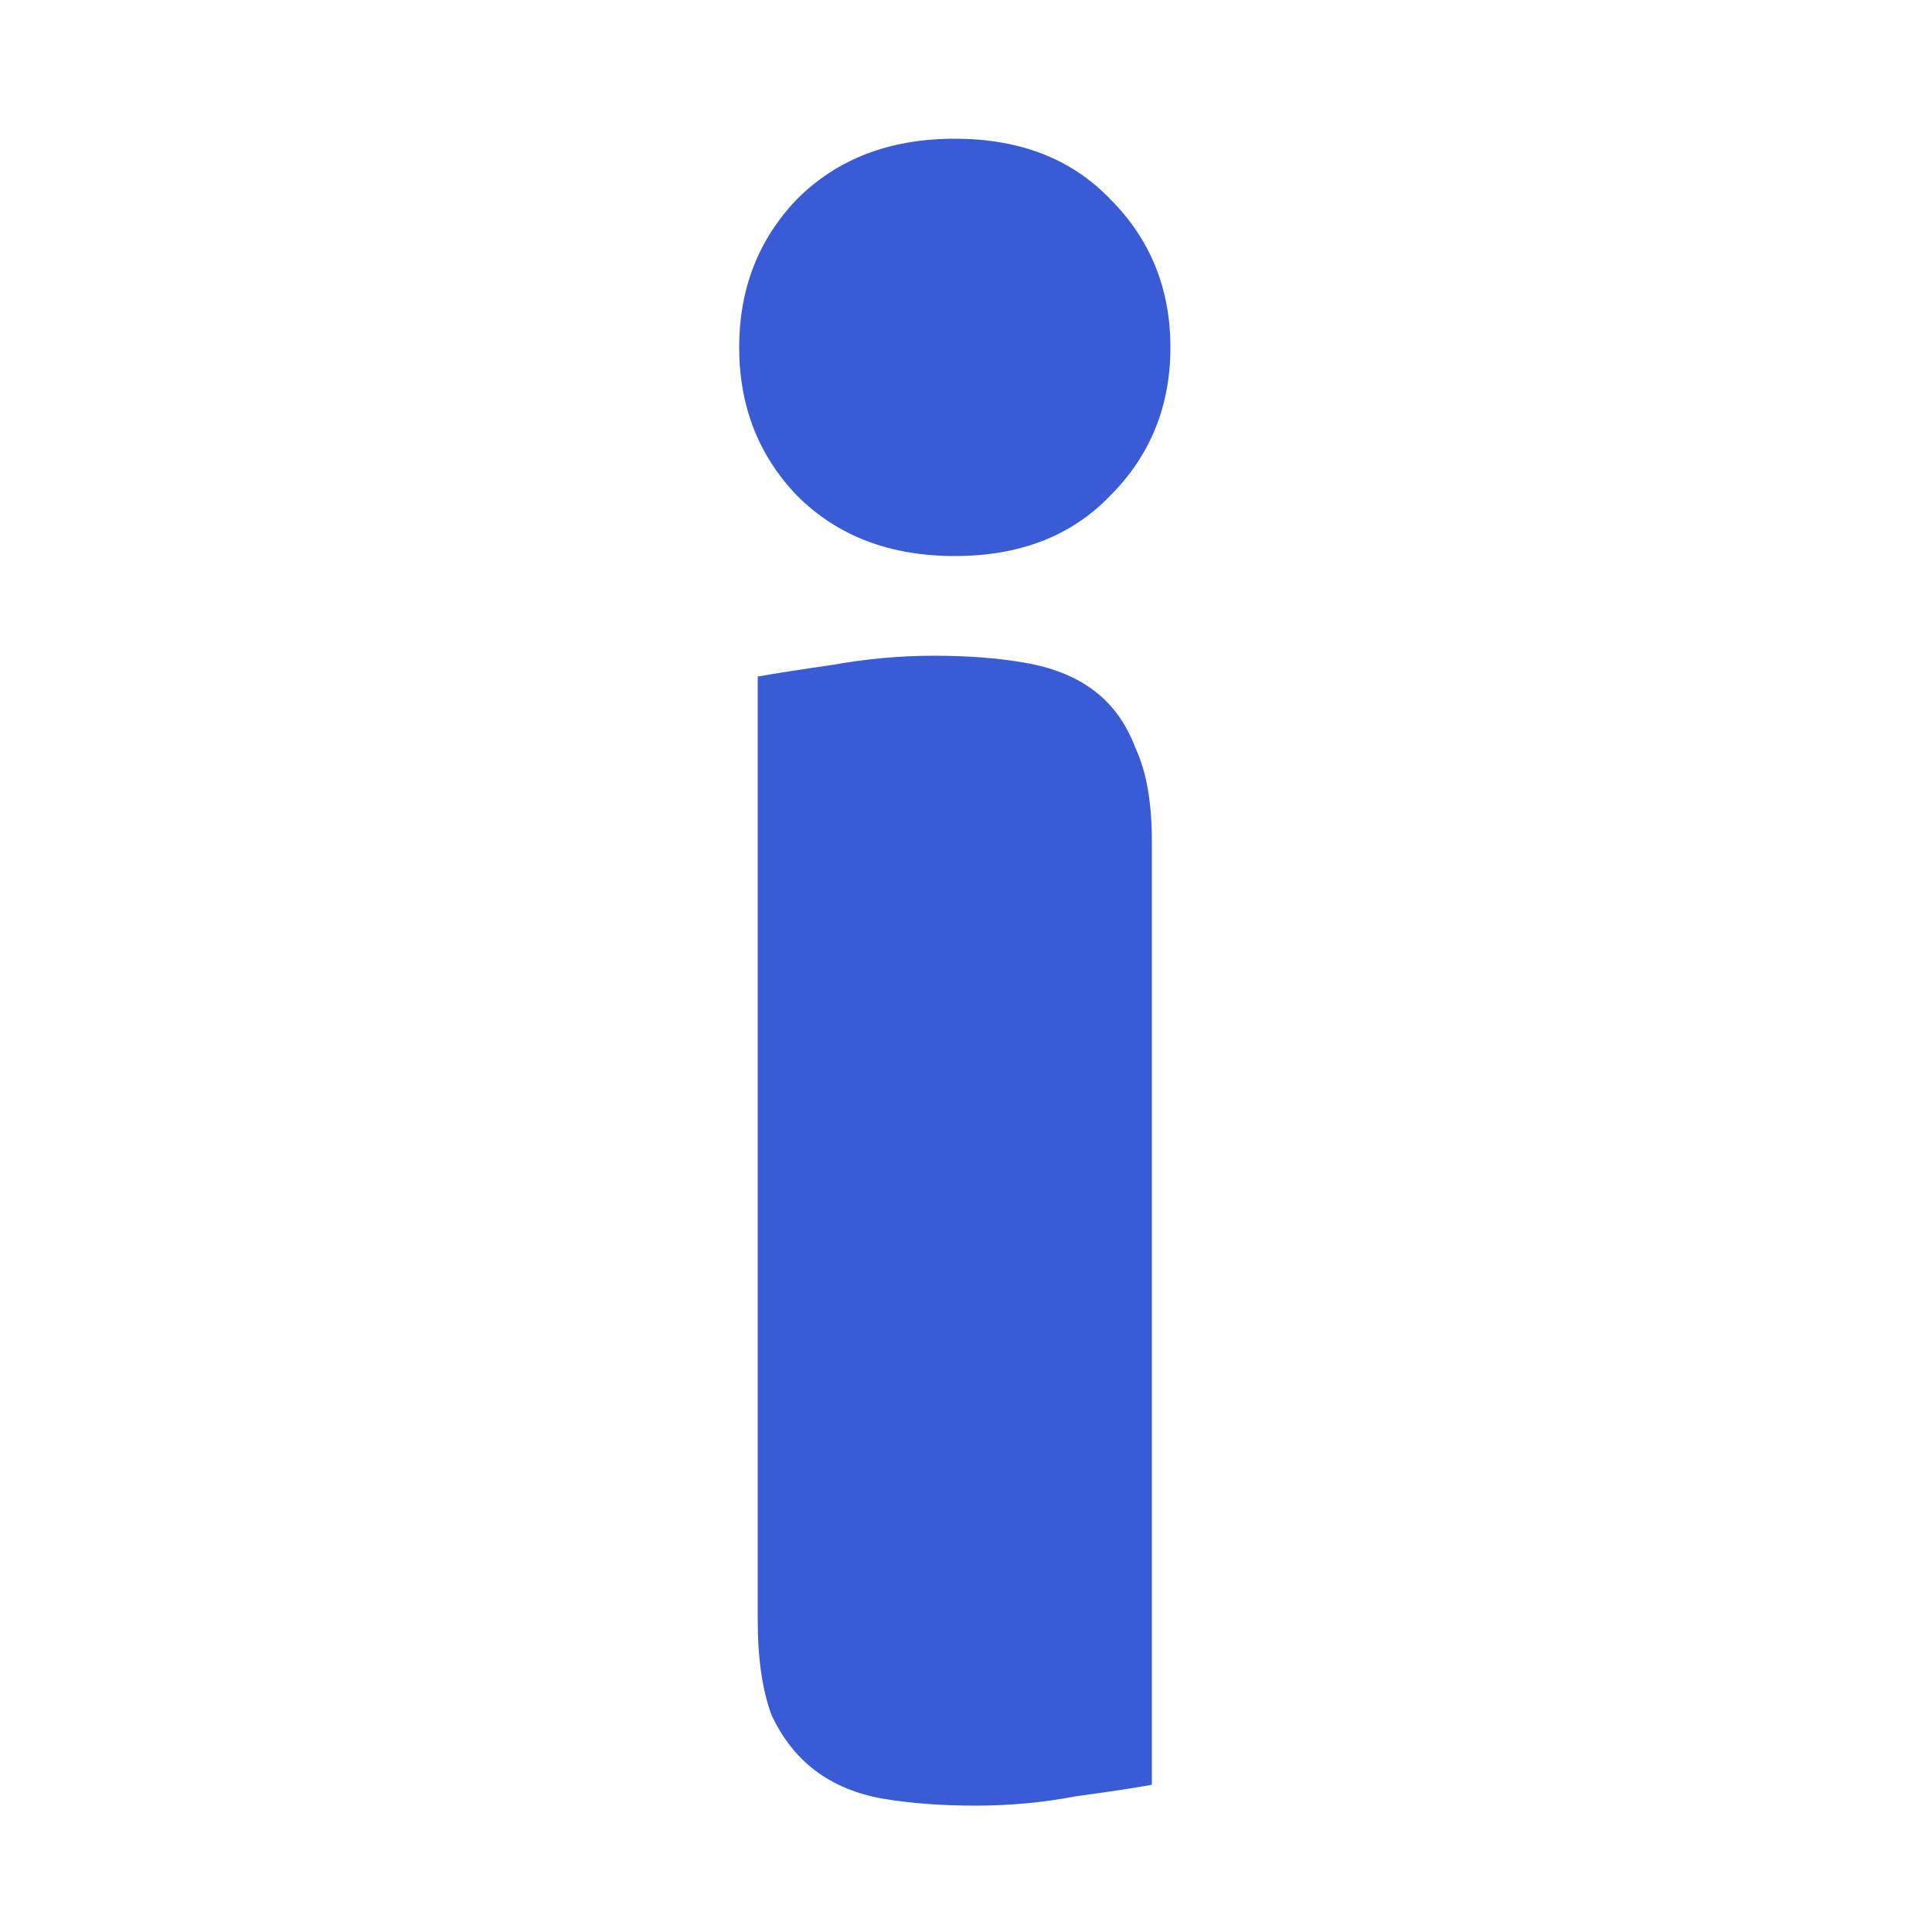
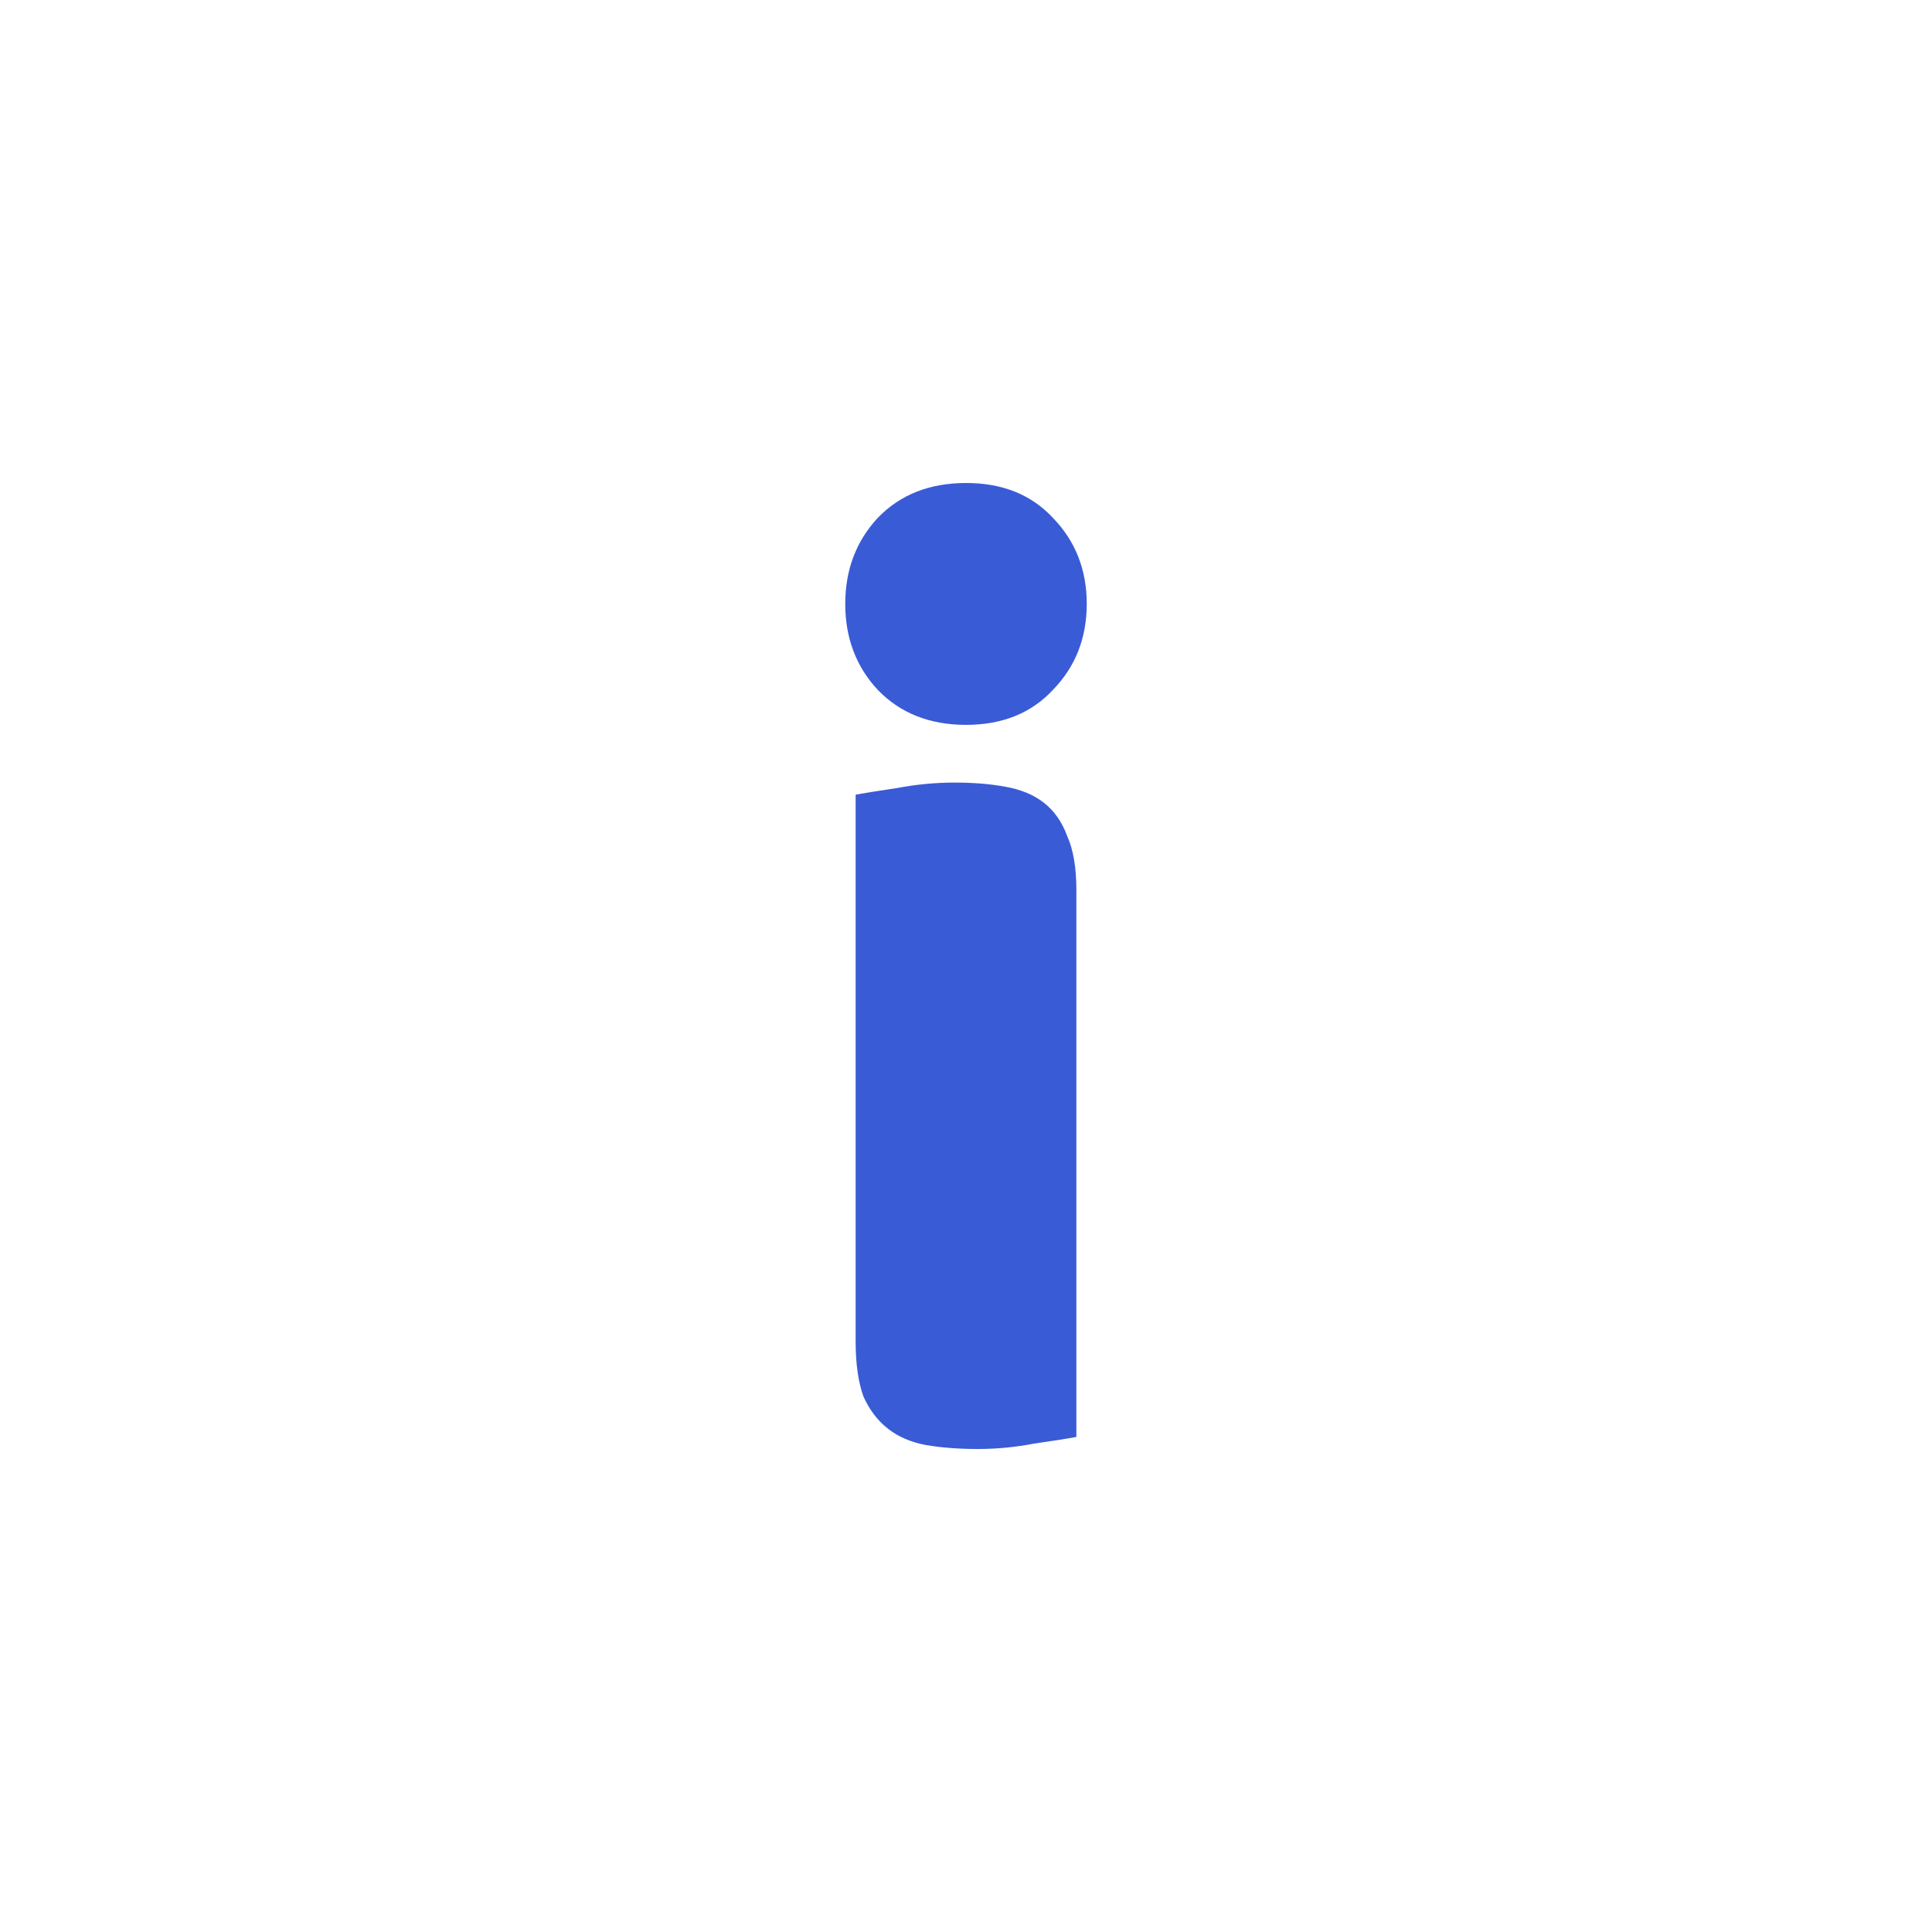
- <svg xmlns="http://www.w3.org/2000/svg" width="80" height="80" viewBox="0 0 80 80" fill="none">
-   <path d="M30.608 14.384C30.608 11.952 31.408 9.904 33.008 8.24C34.672 6.576 36.848 5.744 39.536 5.744C42.224 5.744 44.368 6.576 45.968 8.24C47.632 9.904 48.464 11.952 48.464 14.384C48.464 16.816 47.632 18.864 45.968 20.528C44.368 22.192 42.224 23.024 39.536 23.024C36.848 23.024 34.672 22.192 33.008 20.528C31.408 18.864 30.608 16.816 30.608 14.384ZM47.696 73.904C46.992 74.032 45.936 74.192 44.528 74.384C43.184 74.64 41.808 74.768 40.4 74.768C38.992 74.768 37.712 74.672 36.56 74.48C35.472 74.288 34.544 73.904 33.776 73.328C33.008 72.752 32.4 71.984 31.952 71.024C31.568 70 31.376 68.688 31.376 67.088V28.016C32.08 27.888 33.104 27.728 34.448 27.536C35.856 27.28 37.264 27.152 38.672 27.152C40.08 27.152 41.328 27.248 42.416 27.44C43.568 27.632 44.528 28.016 45.296 28.592C46.064 29.168 46.64 29.968 47.024 30.992C47.472 31.952 47.696 33.232 47.696 34.832V73.904Z" fill="#395BD6" />
+ <svg xmlns="http://www.w3.org/2000/svg" width="16" height="16" viewBox="0 0 16 16" fill="none">
+   <path d="M7 5.001C7 4.72 7.09 4.482 7.269 4.289C7.455 4.096 7.699 4 8 4C8.301 4 8.541 4.096 8.72 4.289C8.907 4.482 9 4.72 9 5.001C9 5.283 8.907 5.521 8.72 5.713C8.541 5.906 8.301 6.003 8 6.003C7.699 6.003 7.455 5.906 7.269 5.713C7.09 5.521 7 5.283 7 5.001ZM8.914 11.9C8.835 11.915 8.717 11.933 8.559 11.956C8.409 11.985 8.254 12 8.097 12C7.939 12 7.796 11.989 7.667 11.967C7.545 11.944 7.441 11.9 7.355 11.833C7.269 11.766 7.201 11.677 7.151 11.566C7.108 11.447 7.086 11.295 7.086 11.11V6.581C7.165 6.567 7.28 6.548 7.43 6.526C7.588 6.496 7.746 6.481 7.903 6.481C8.061 6.481 8.201 6.492 8.323 6.515C8.452 6.537 8.559 6.581 8.645 6.648C8.731 6.715 8.796 6.808 8.839 6.926C8.889 7.038 8.914 7.186 8.914 7.371V11.9Z" fill="#395BD6" />
</svg>
